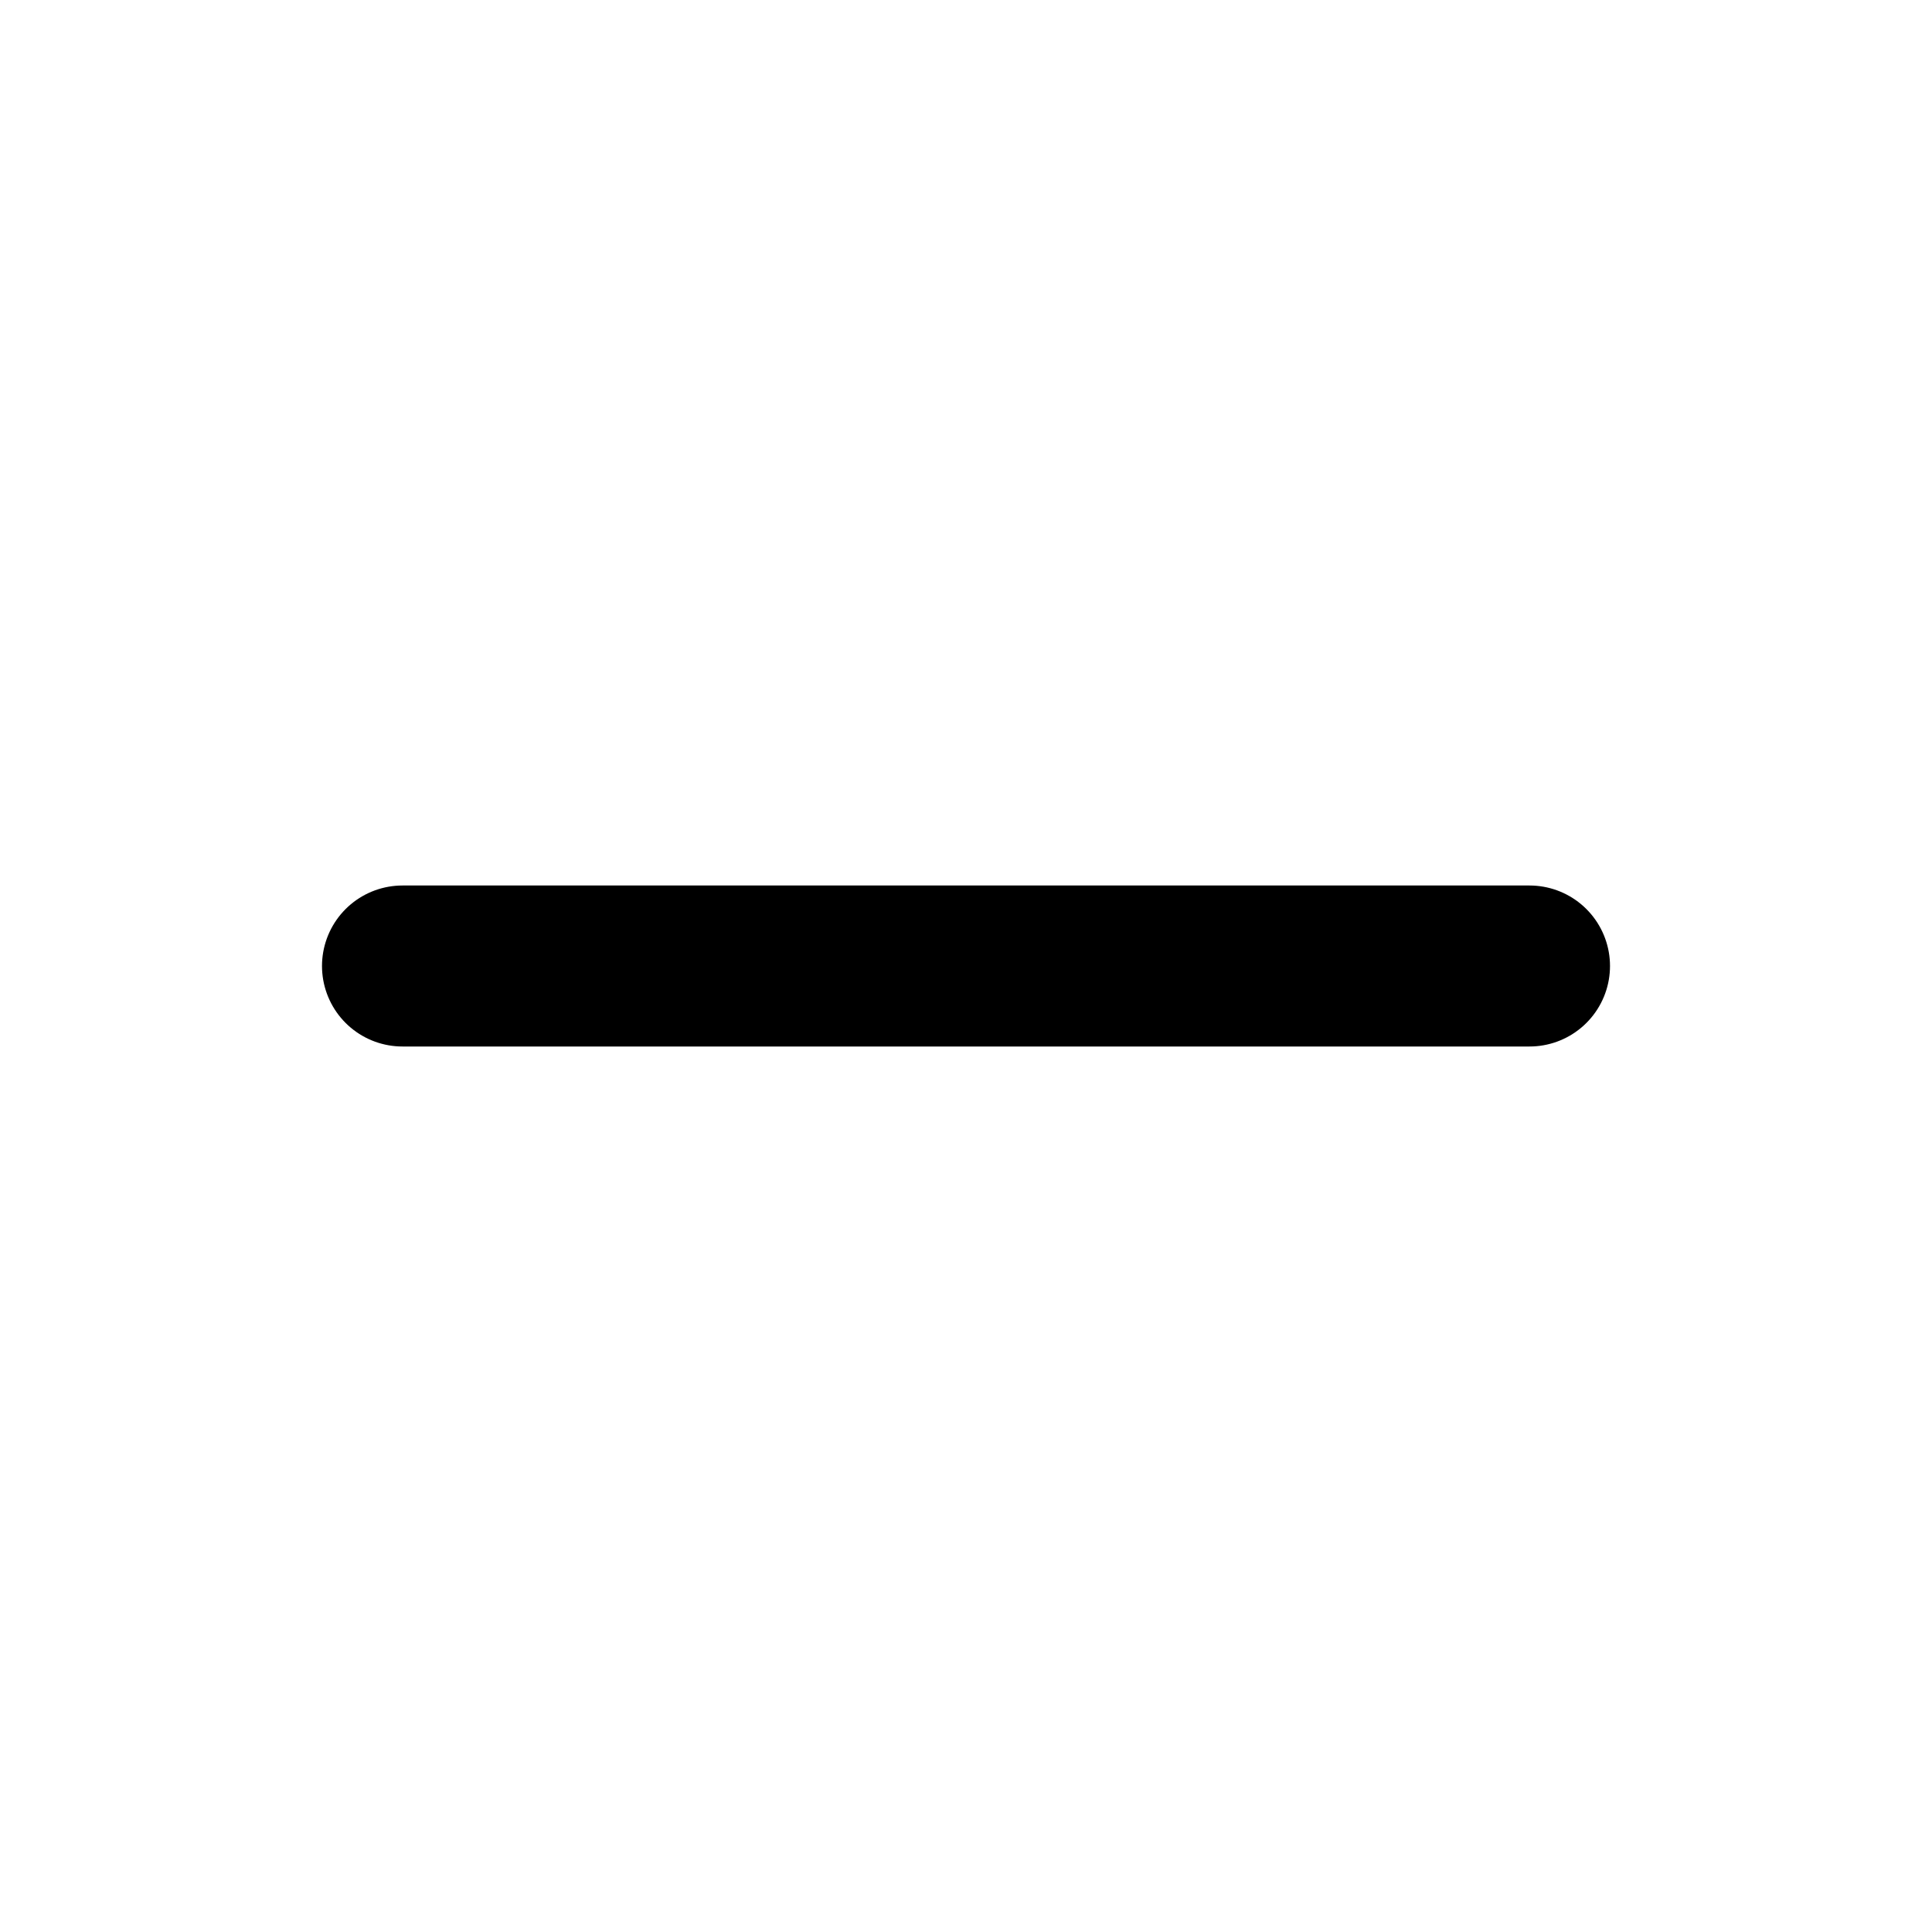
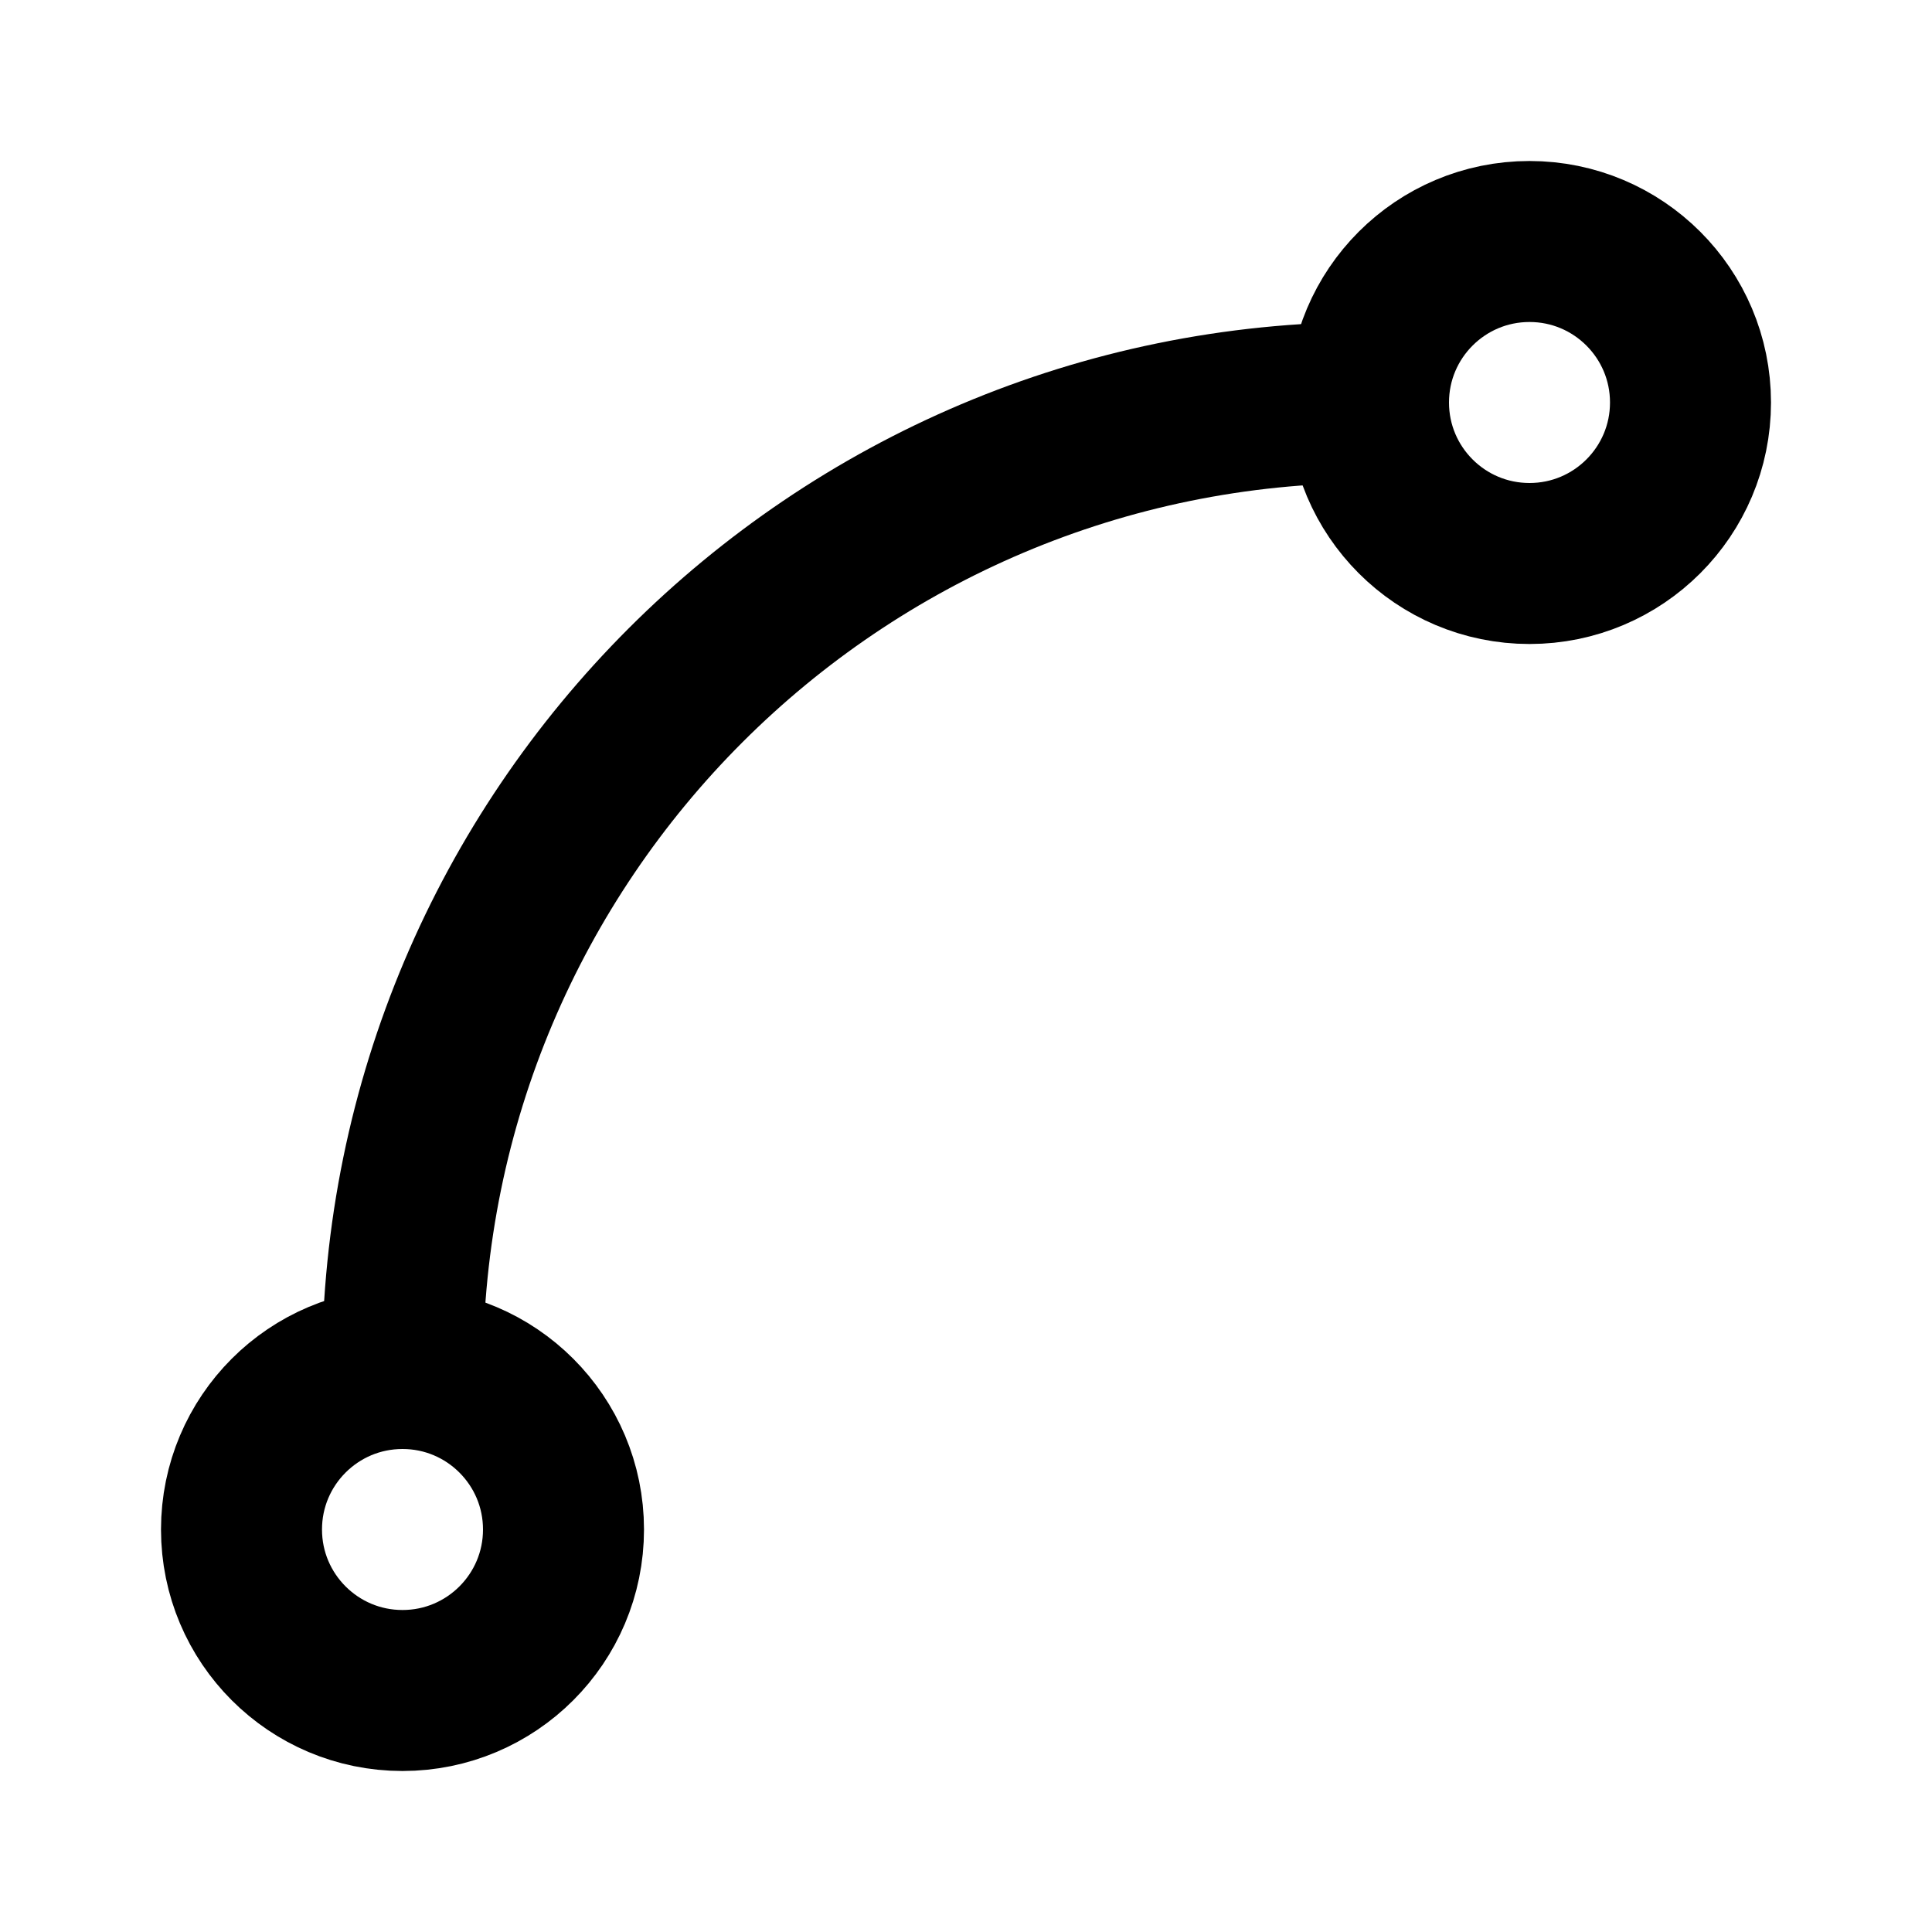
- <svg xmlns="http://www.w3.org/2000/svg" class="lucide lucide-minus" width="24" height="24" viewBox="0 0 24 24" fill="none" stroke="currentColor" stroke-width="2" stroke-linecap="round" stroke-linejoin="round">
-   <path d="M5 12h14" />
+ <svg xmlns="http://www.w3.org/2000/svg" class="lucide lucide-spline" width="24" height="24" viewBox="0 0 24 24" fill="none" stroke="currentColor" stroke-width="2" stroke-linecap="round" stroke-linejoin="round">
+   <circle cx="19" cy="5" r="2" />
+   <circle cx="5" cy="19" r="2" />
+   <path d="M5 17A12 12 0 0 1 17 5" />
</svg>
